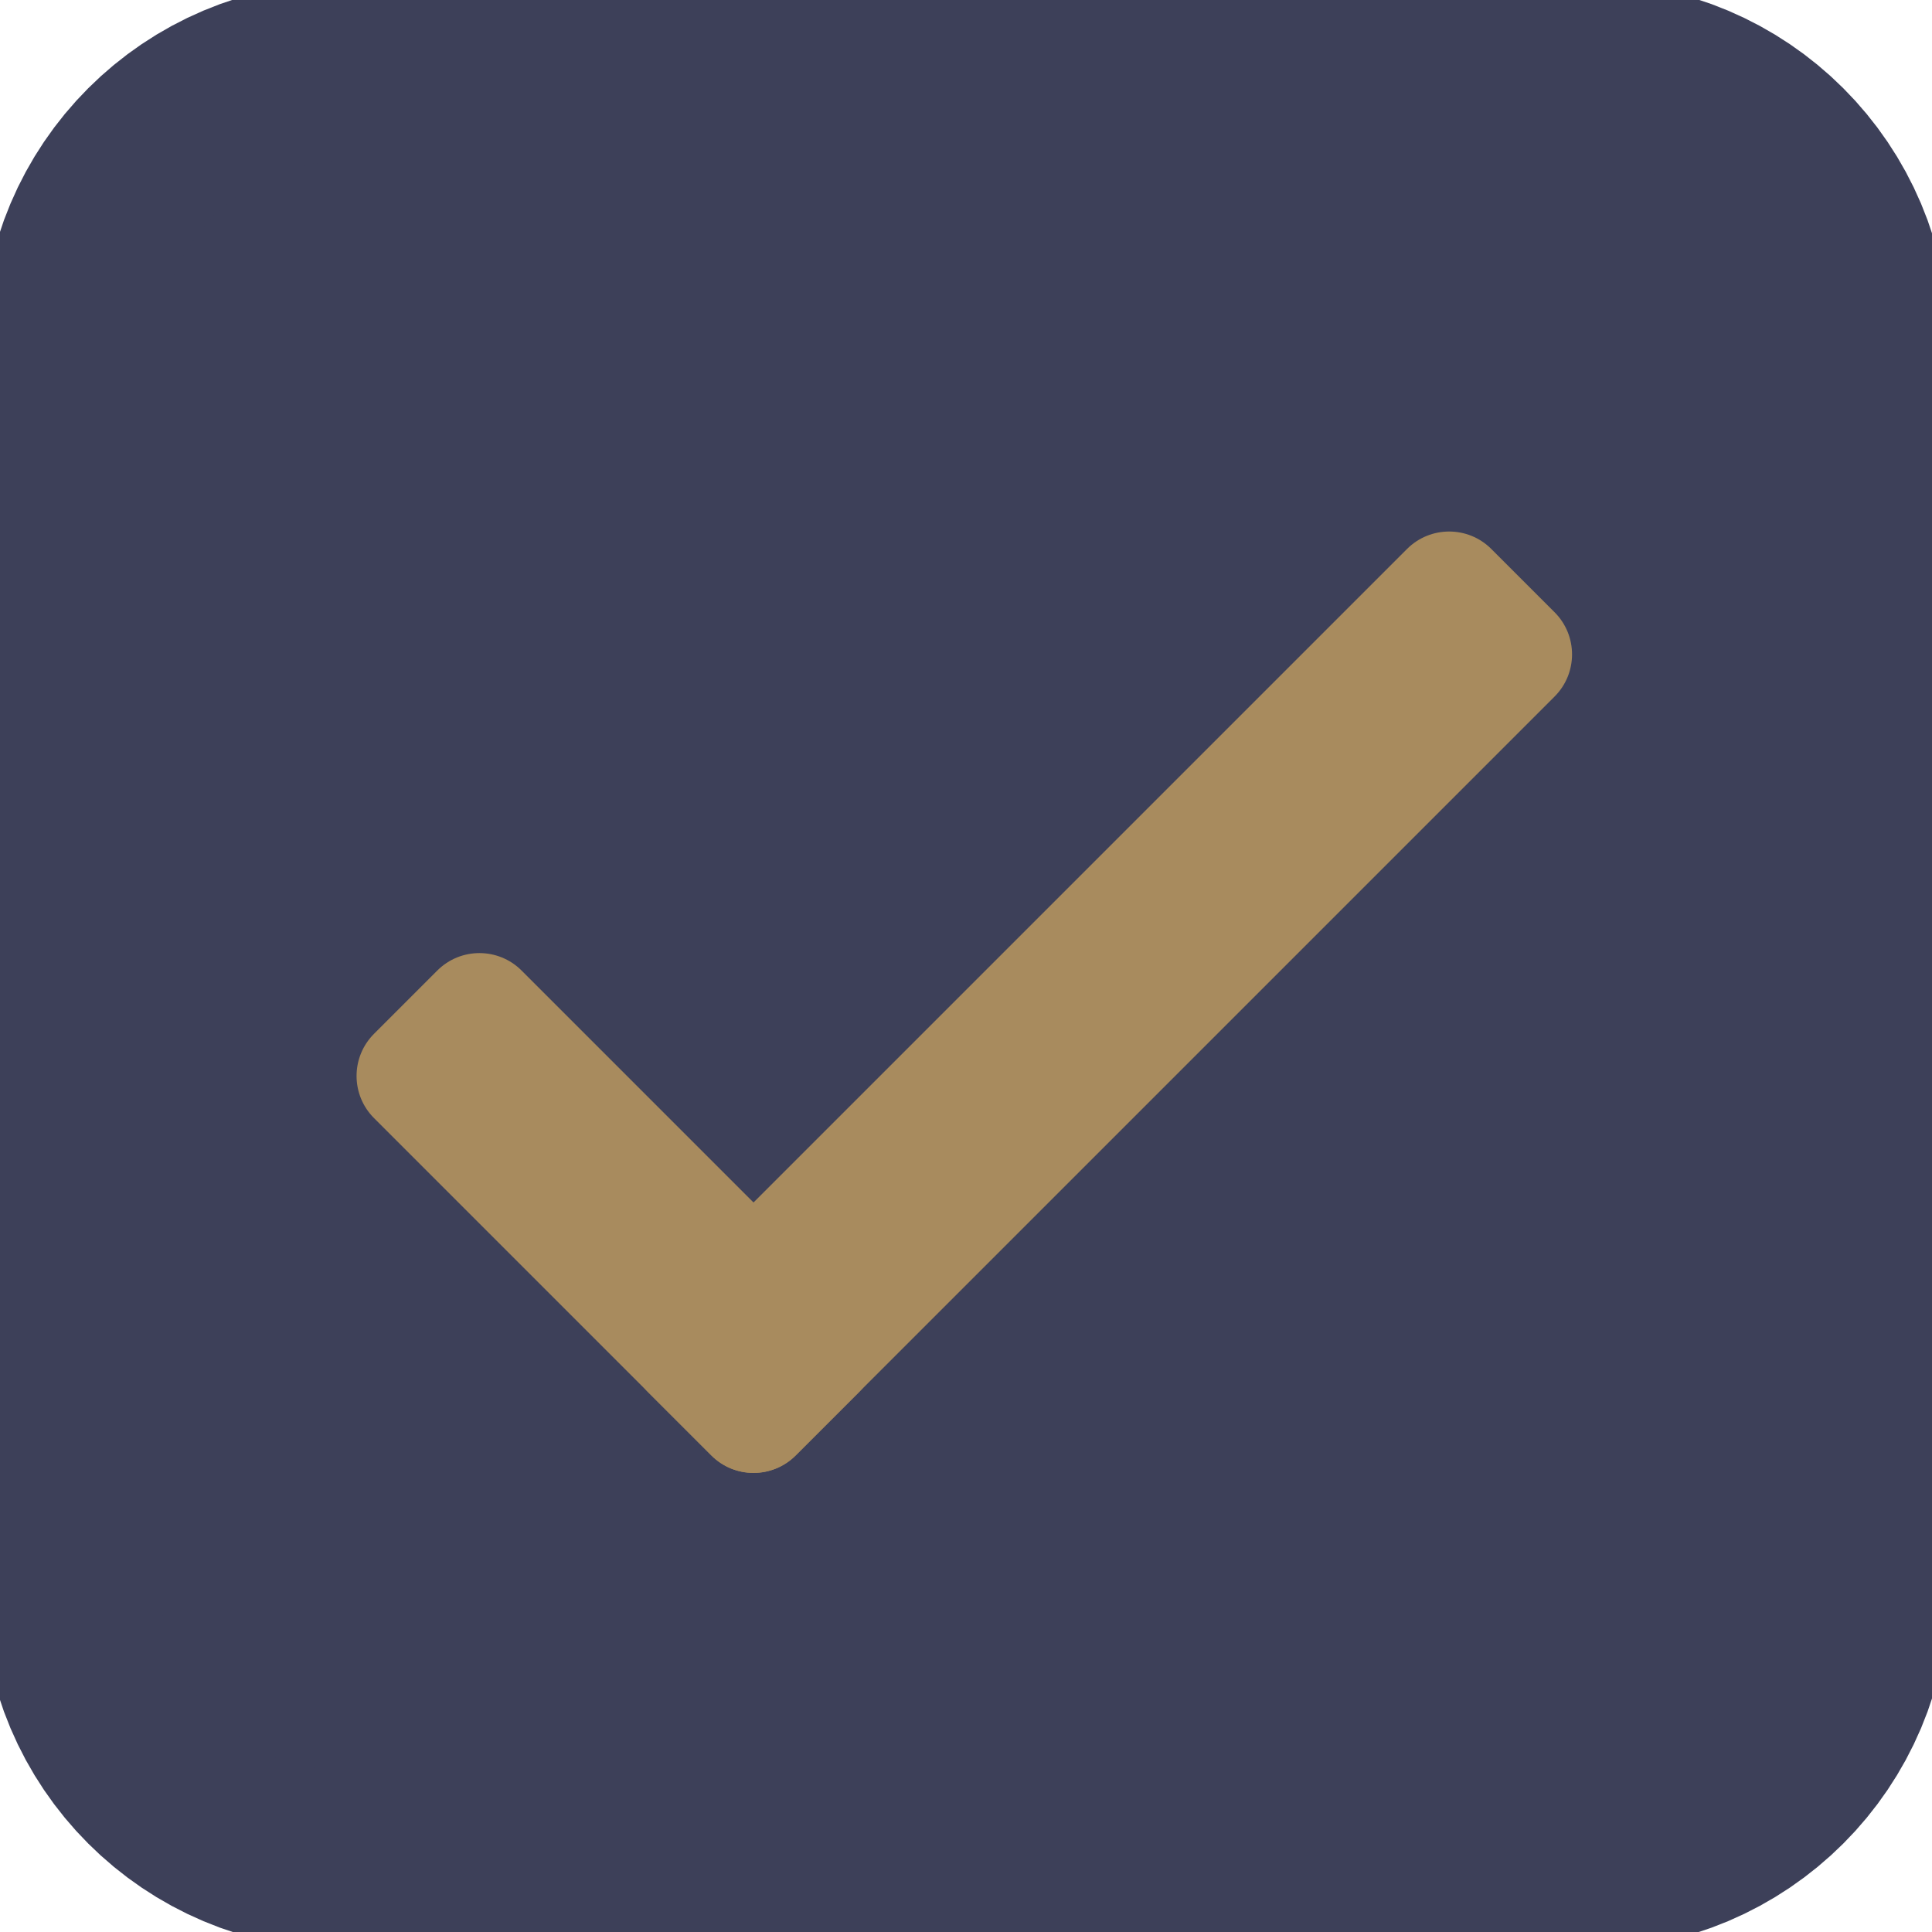
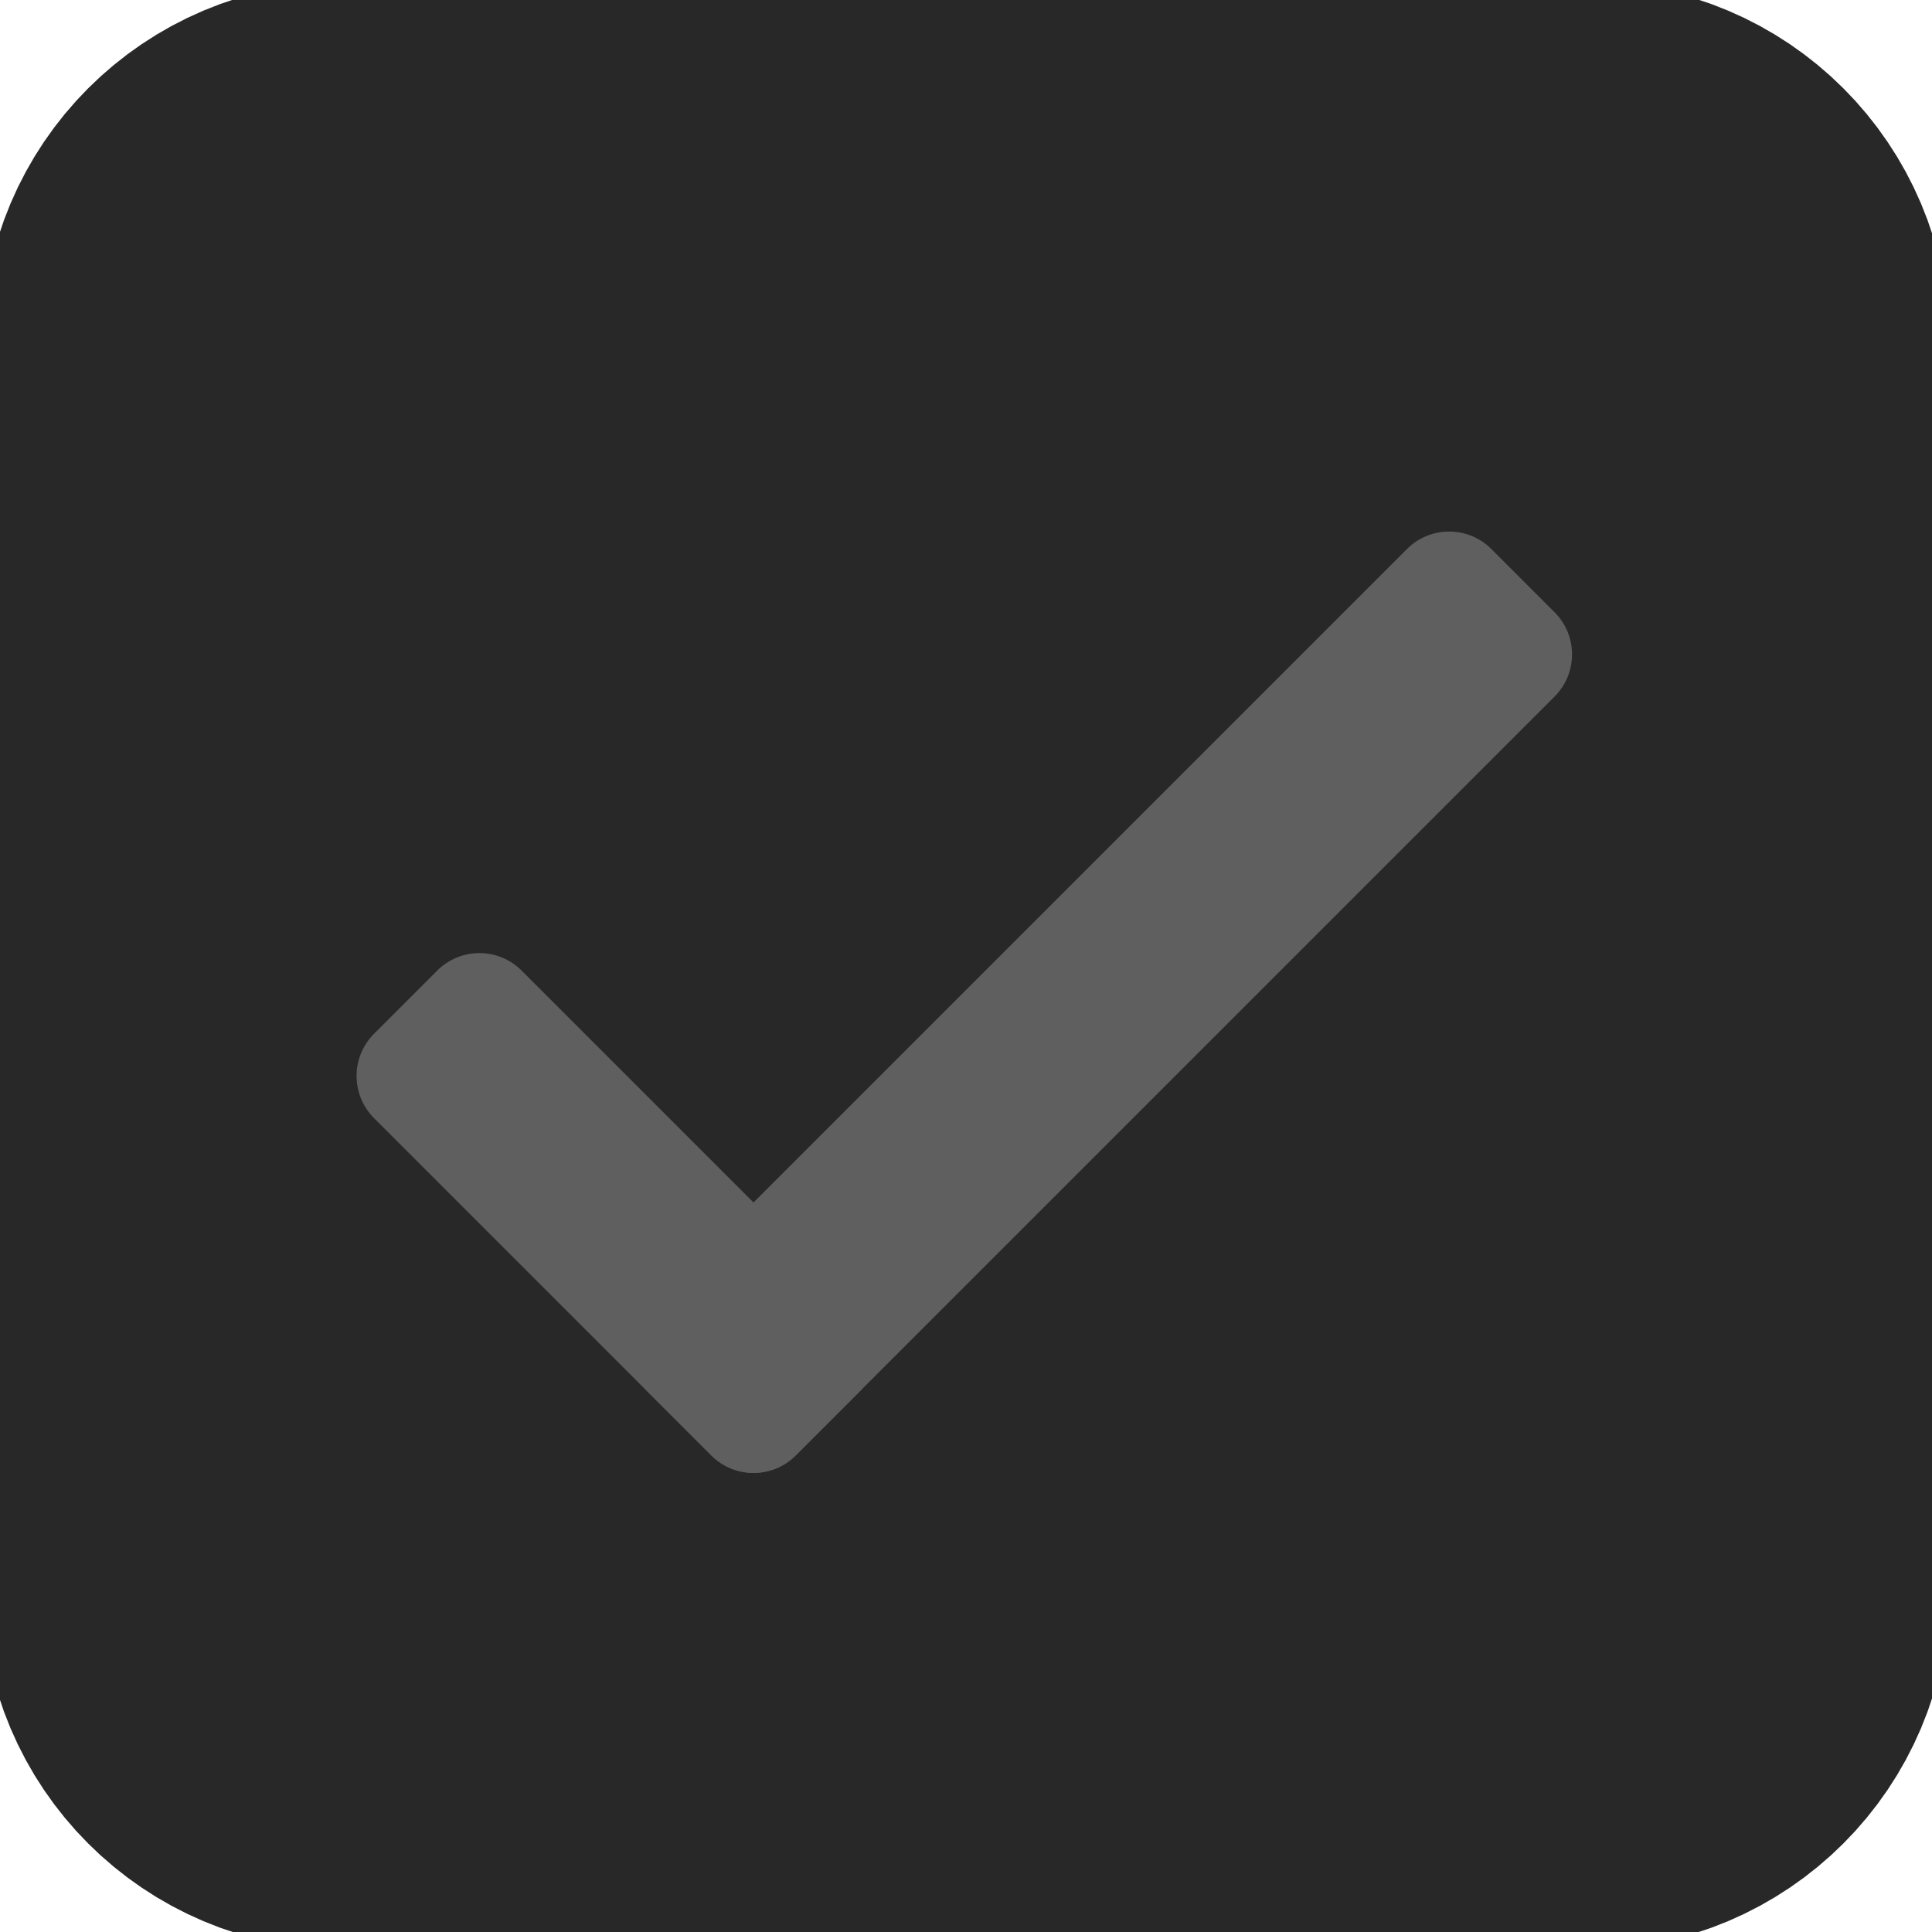
<svg xmlns="http://www.w3.org/2000/svg" width="20" height="20" viewBox="0 0 5.292 5.292" version="1.1" id="svg8" style="enable-background:new">
  <defs id="defs2">
    <marker orient="auto" refY="0" refX="0" id="Arrow1Lstart" style="overflow:visible">
      <path id="path7862" d="M 0,0 5,-5 -12.5,0 5,5 Z" style="fill-rule:evenodd;stroke:#000000;stroke-width:1pt" transform="matrix(0.8,0,0,0.8,10,0)" />
    </marker>
-     <filter style="color-interpolation-filters:sRGB" id="filter9714">
+     <filter style="color-interpolation-filters:sRGB" id="filter9714" x="-0.111" y="-0.111" width="1.222" height="1.222">
      <feBlend mode="normal" in2="BackgroundImage" id="feBlend9716" />
    </filter>
  </defs>
  <g id="layer1" transform="matrix(0.8487653,0,0,0.8487653,-65.88778,-120.3043)" style="filter:url(#filter9714)">
-     <rect id="rect7098" width="5.195" height="5.195" x="78.147" y="142.26" style="display:inline;fill:#3d4059;fill-opacity:1;fill-rule:nonzero;stroke:#3d4059;stroke-width:1.155;stroke-linejoin:miter;stroke-miterlimit:4;stroke-dasharray:none;stroke-dashoffset:0;stroke-opacity:1;paint-order:stroke fill markers" ry="0.593" />
+     <rect id="rect7098" width="5.195" height="5.195" x="78.147" y="142.26" style="display:inline;fill:#282828;fill-opacity:1;fill-rule:nonzero;stroke:#282828;stroke-width:1.155;stroke-linejoin:miter;stroke-miterlimit:4;stroke-dasharray:none;stroke-dashoffset:0;stroke-opacity:1;paint-order:stroke fill markers" ry="0.593" />
  </g>
-   <g id="layer2" style="opacity:1" transform="matrix(0.8487653,0,0,0.8487653,-2.743823,-11.7266)">
-     <g id="g9680" transform="matrix(0.2571297,0.2571297,-0.2571297,0.2571297,12.68772,15.60316)" style="fill:#a88b5e;fill-opacity:1">
-       <rect y="8.997" x="-9.586" height="10.583" width="1.852" id="rect9671" style="fill:#a88b5e;fill-opacity:1;fill-rule:nonzero;stroke:none;stroke-width:3.175;stroke-linejoin:miter;stroke-miterlimit:4;stroke-dasharray:none;stroke-dashoffset:0;stroke-opacity:1;paint-order:normal" rx="0.529" />
-       <rect y="17.728" x="-13.026" height="1.852" width="5.292" id="rect9673" style="fill:#a88b5e;fill-opacity:1;fill-rule:nonzero;stroke:none;stroke-width:3.175;stroke-linejoin:miter;stroke-miterlimit:4;stroke-dasharray:none;stroke-dashoffset:0;stroke-opacity:1;paint-order:normal" rx="0.529" />
+   <g id="layer2" style="opacity:1;stroke-width:1;stroke-dasharray:none" transform="matrix(0.8487653,0,0,0.8487653,-2.743823,-11.7266)">
+     <g id="g9680" transform="matrix(0.2571297,0.2571297,-0.2571297,0.2571297,12.68772,15.60316)" style="fill:#5f5f5f;fill-opacity:1;stroke-width:2.75;stroke-dasharray:none">
+       <rect y="8.997" x="-9.586" height="10.583" width="1.852" id="rect9671" style="fill:#5f5f5f;fill-opacity:1;fill-rule:nonzero;stroke:none;stroke-width:2.75;stroke-linejoin:miter;stroke-miterlimit:4;stroke-dasharray:none;stroke-dashoffset:0;stroke-opacity:1;paint-order:normal" rx="0.529" />
+       <rect y="17.728" x="-13.026" height="1.852" width="5.292" id="rect9673" style="fill:#5f5f5f;fill-opacity:1;fill-rule:nonzero;stroke:none;stroke-width:2.75;stroke-linejoin:miter;stroke-miterlimit:4;stroke-dasharray:none;stroke-dashoffset:0;stroke-opacity:1;paint-order:normal" rx="0.529" />
    </g>
  </g>
</svg>
